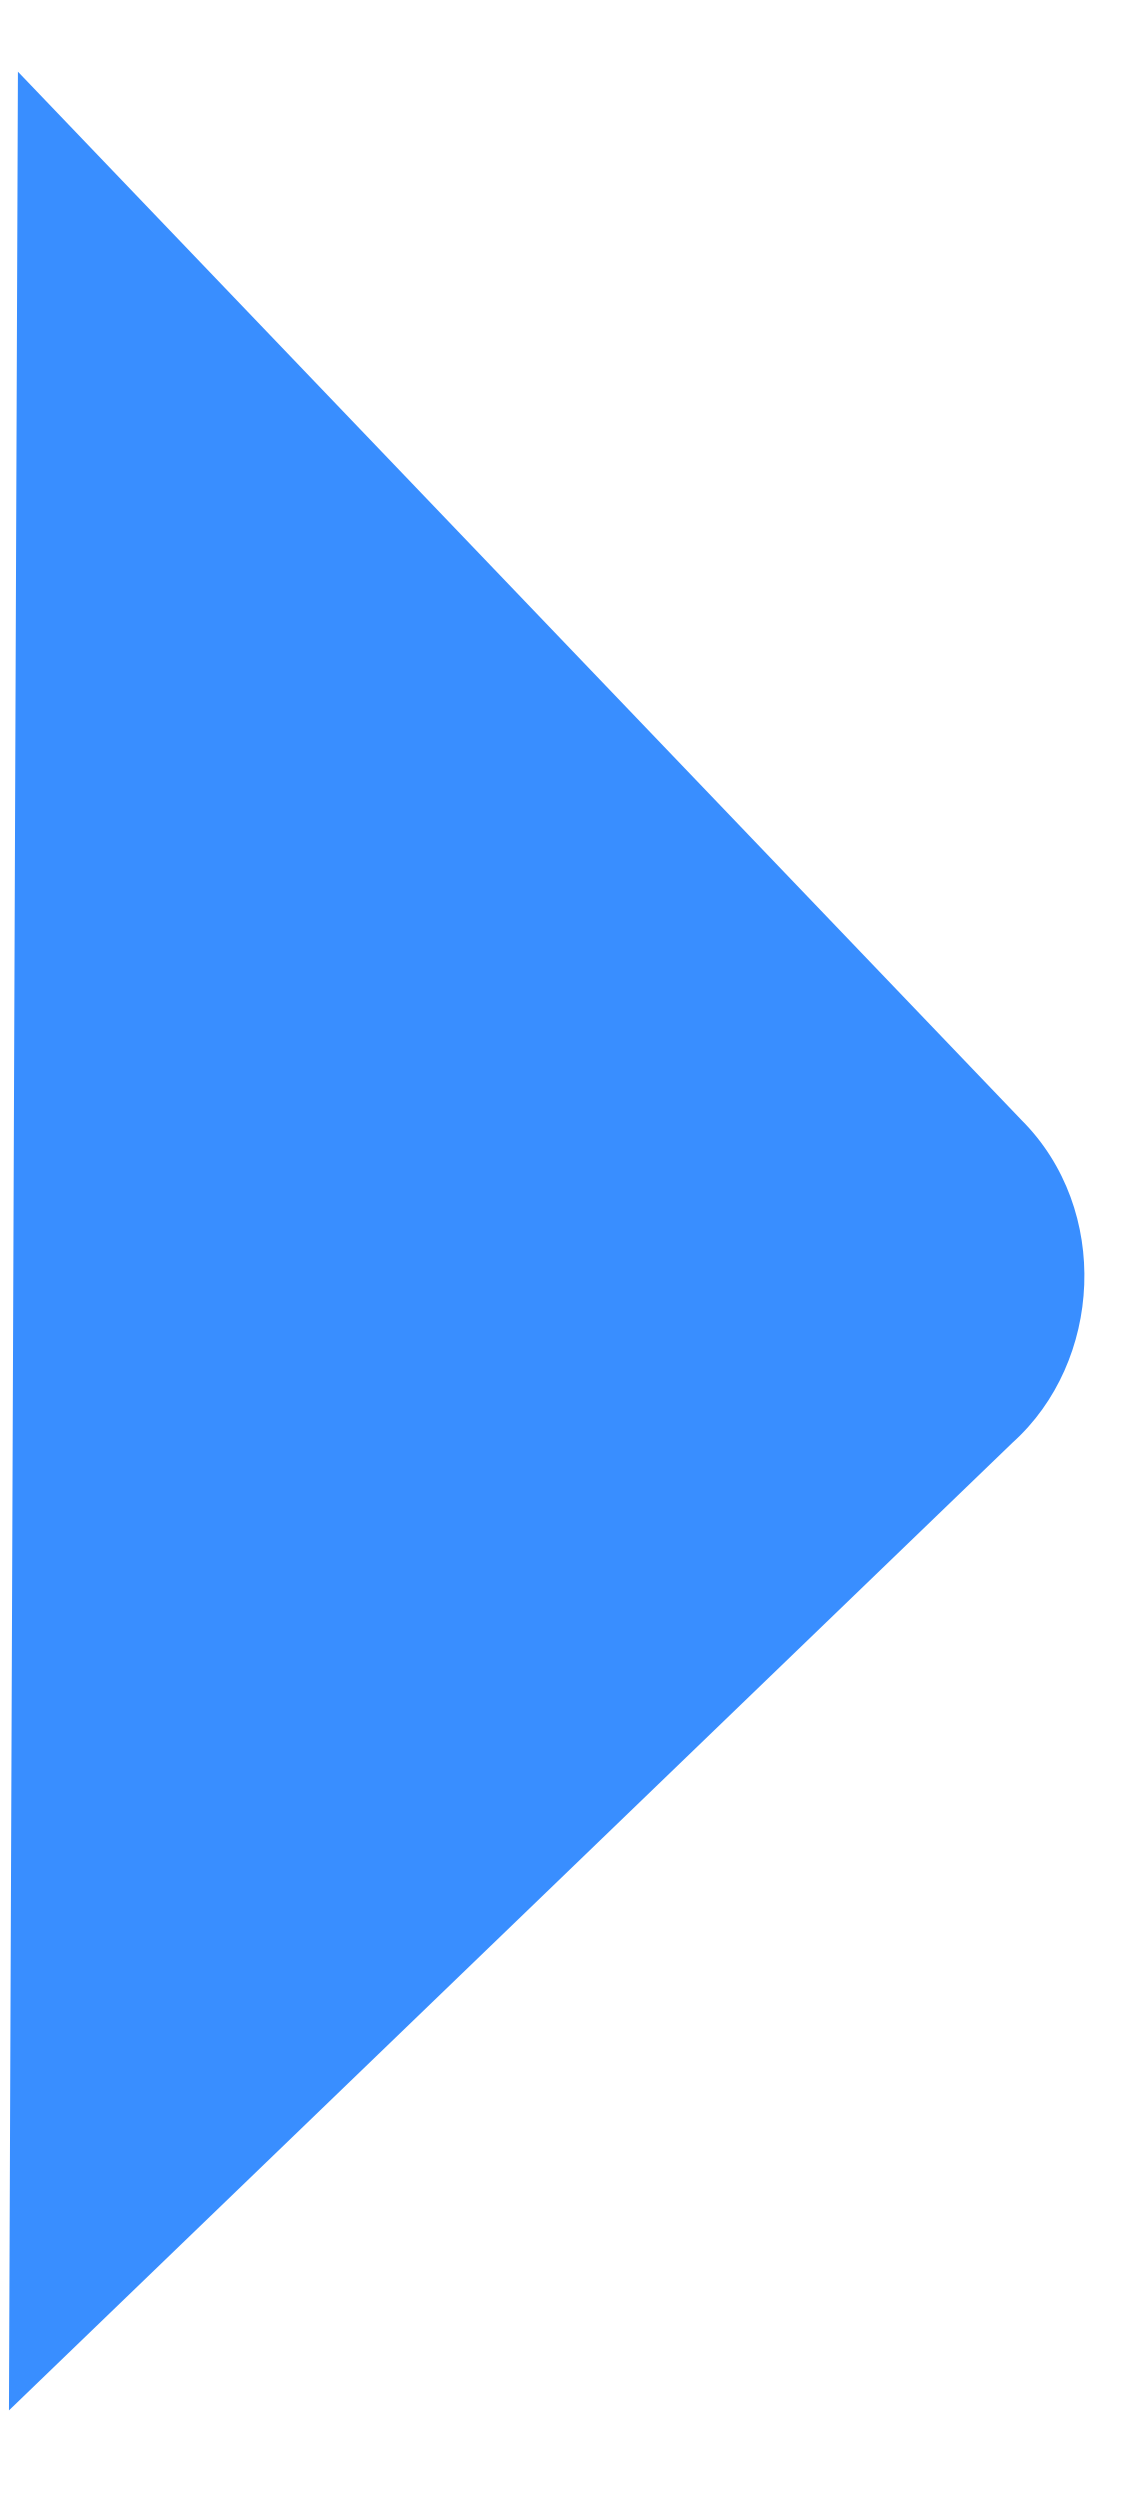
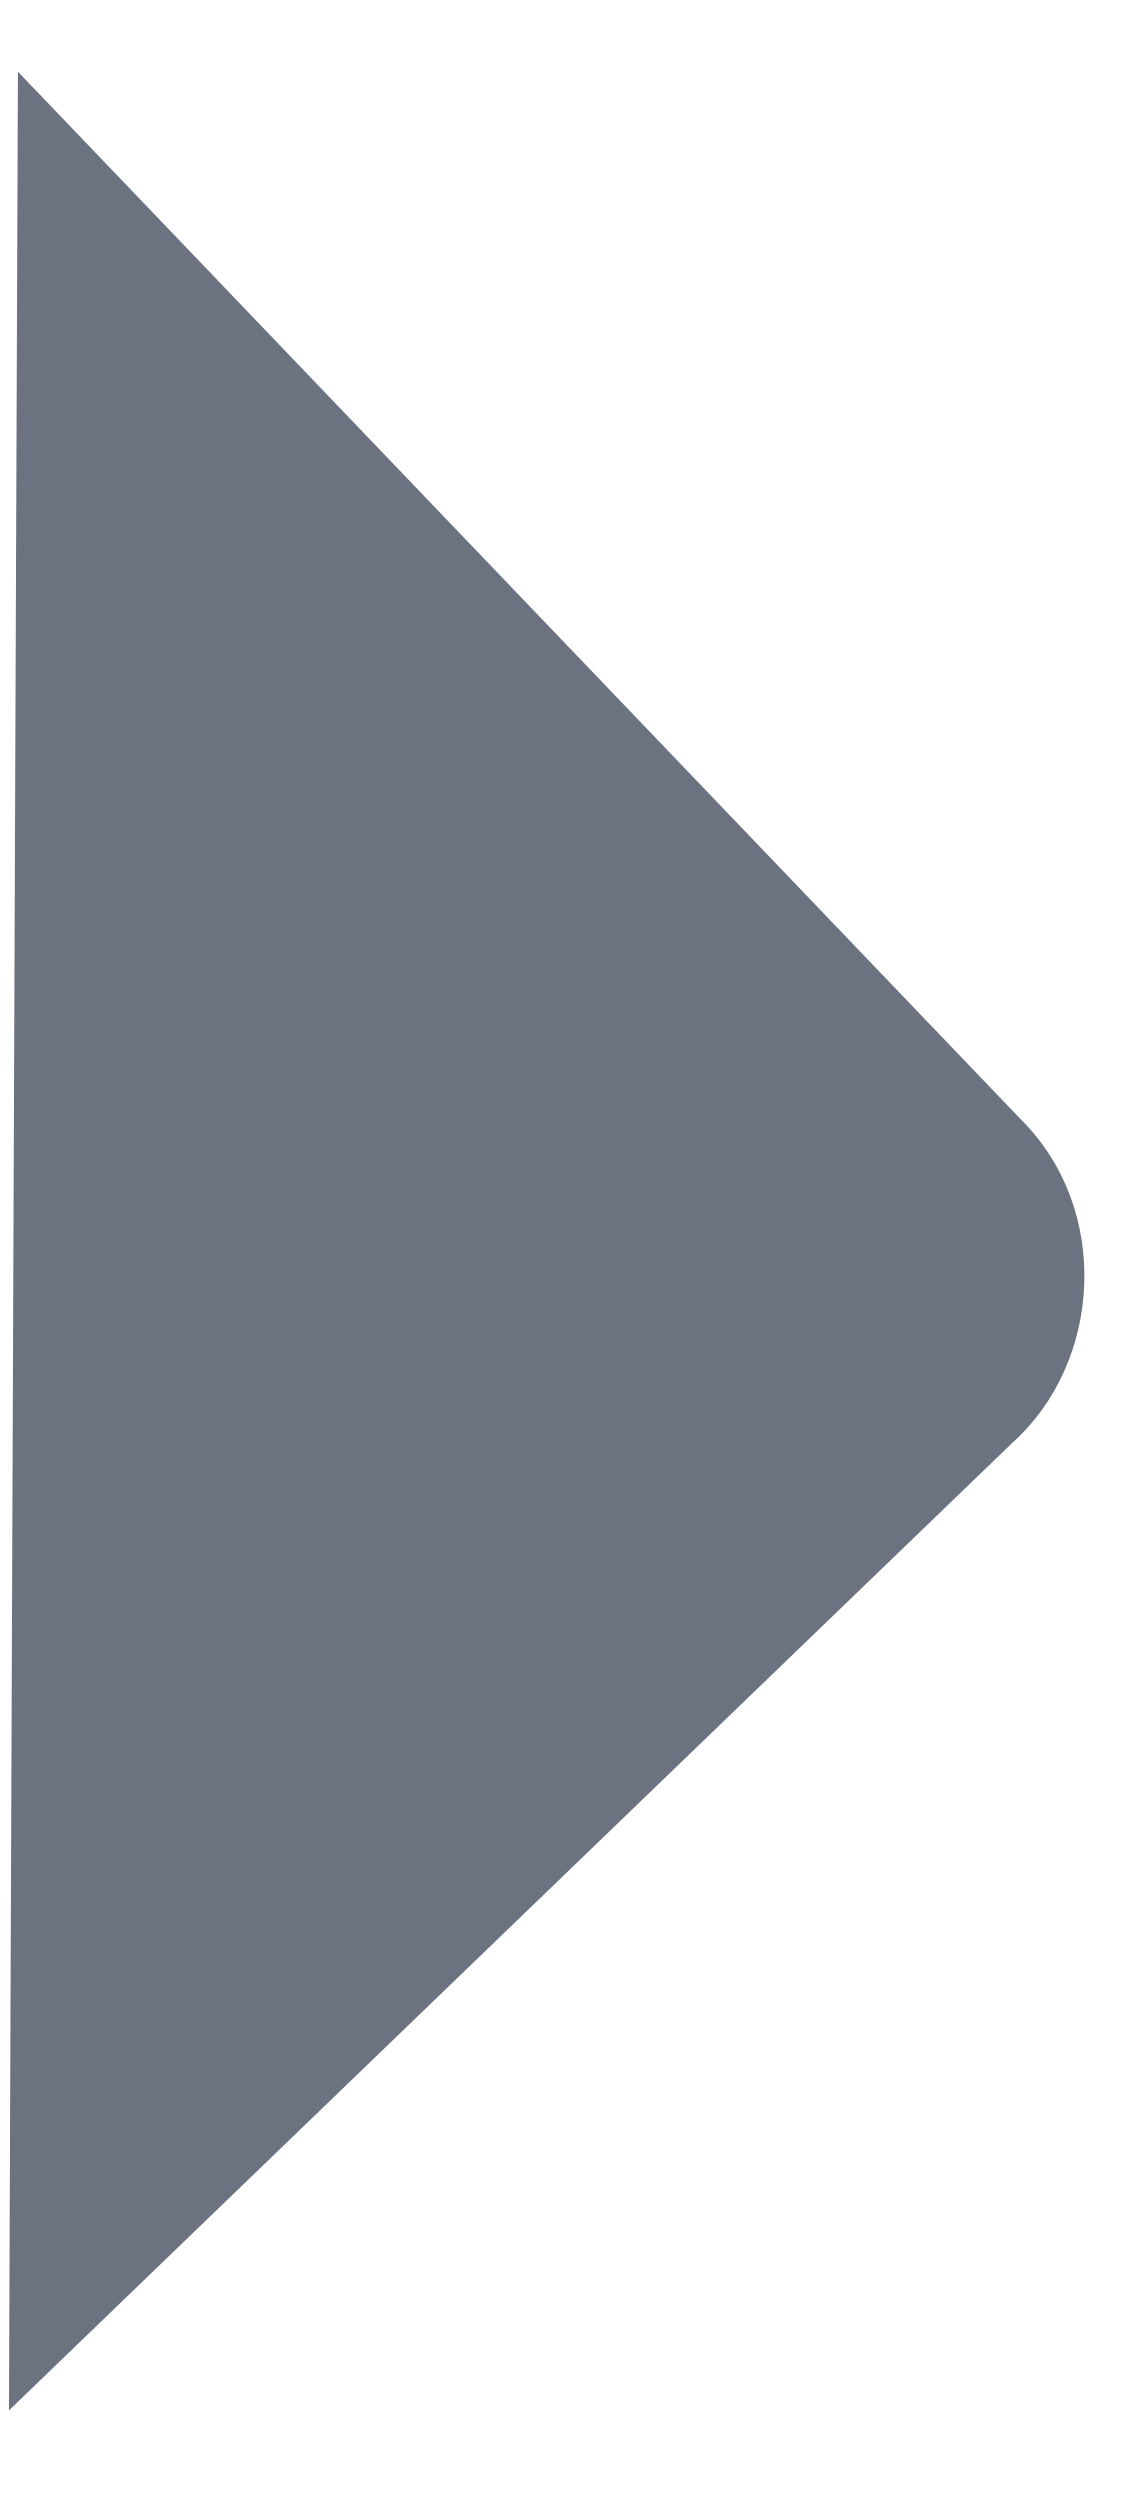
<svg xmlns="http://www.w3.org/2000/svg" version="1.1" id="Layer_1" x="0px" y="0px" viewBox="0 0 12.8 27.9" style="enable-background:new 0 0 12.8 27.9;" xml:space="preserve">
  <style type="text/css">
- 	.st0{fill:#398EFF;}
+ 	.st0{fill:#6b7280;}
</style>
  <path class="st0" d="M0.2,0.8l11.2,11.7c1,1,0.9,2.7-0.1,3.6L0.1,26.9L0.2,0.8z" />
</svg>
